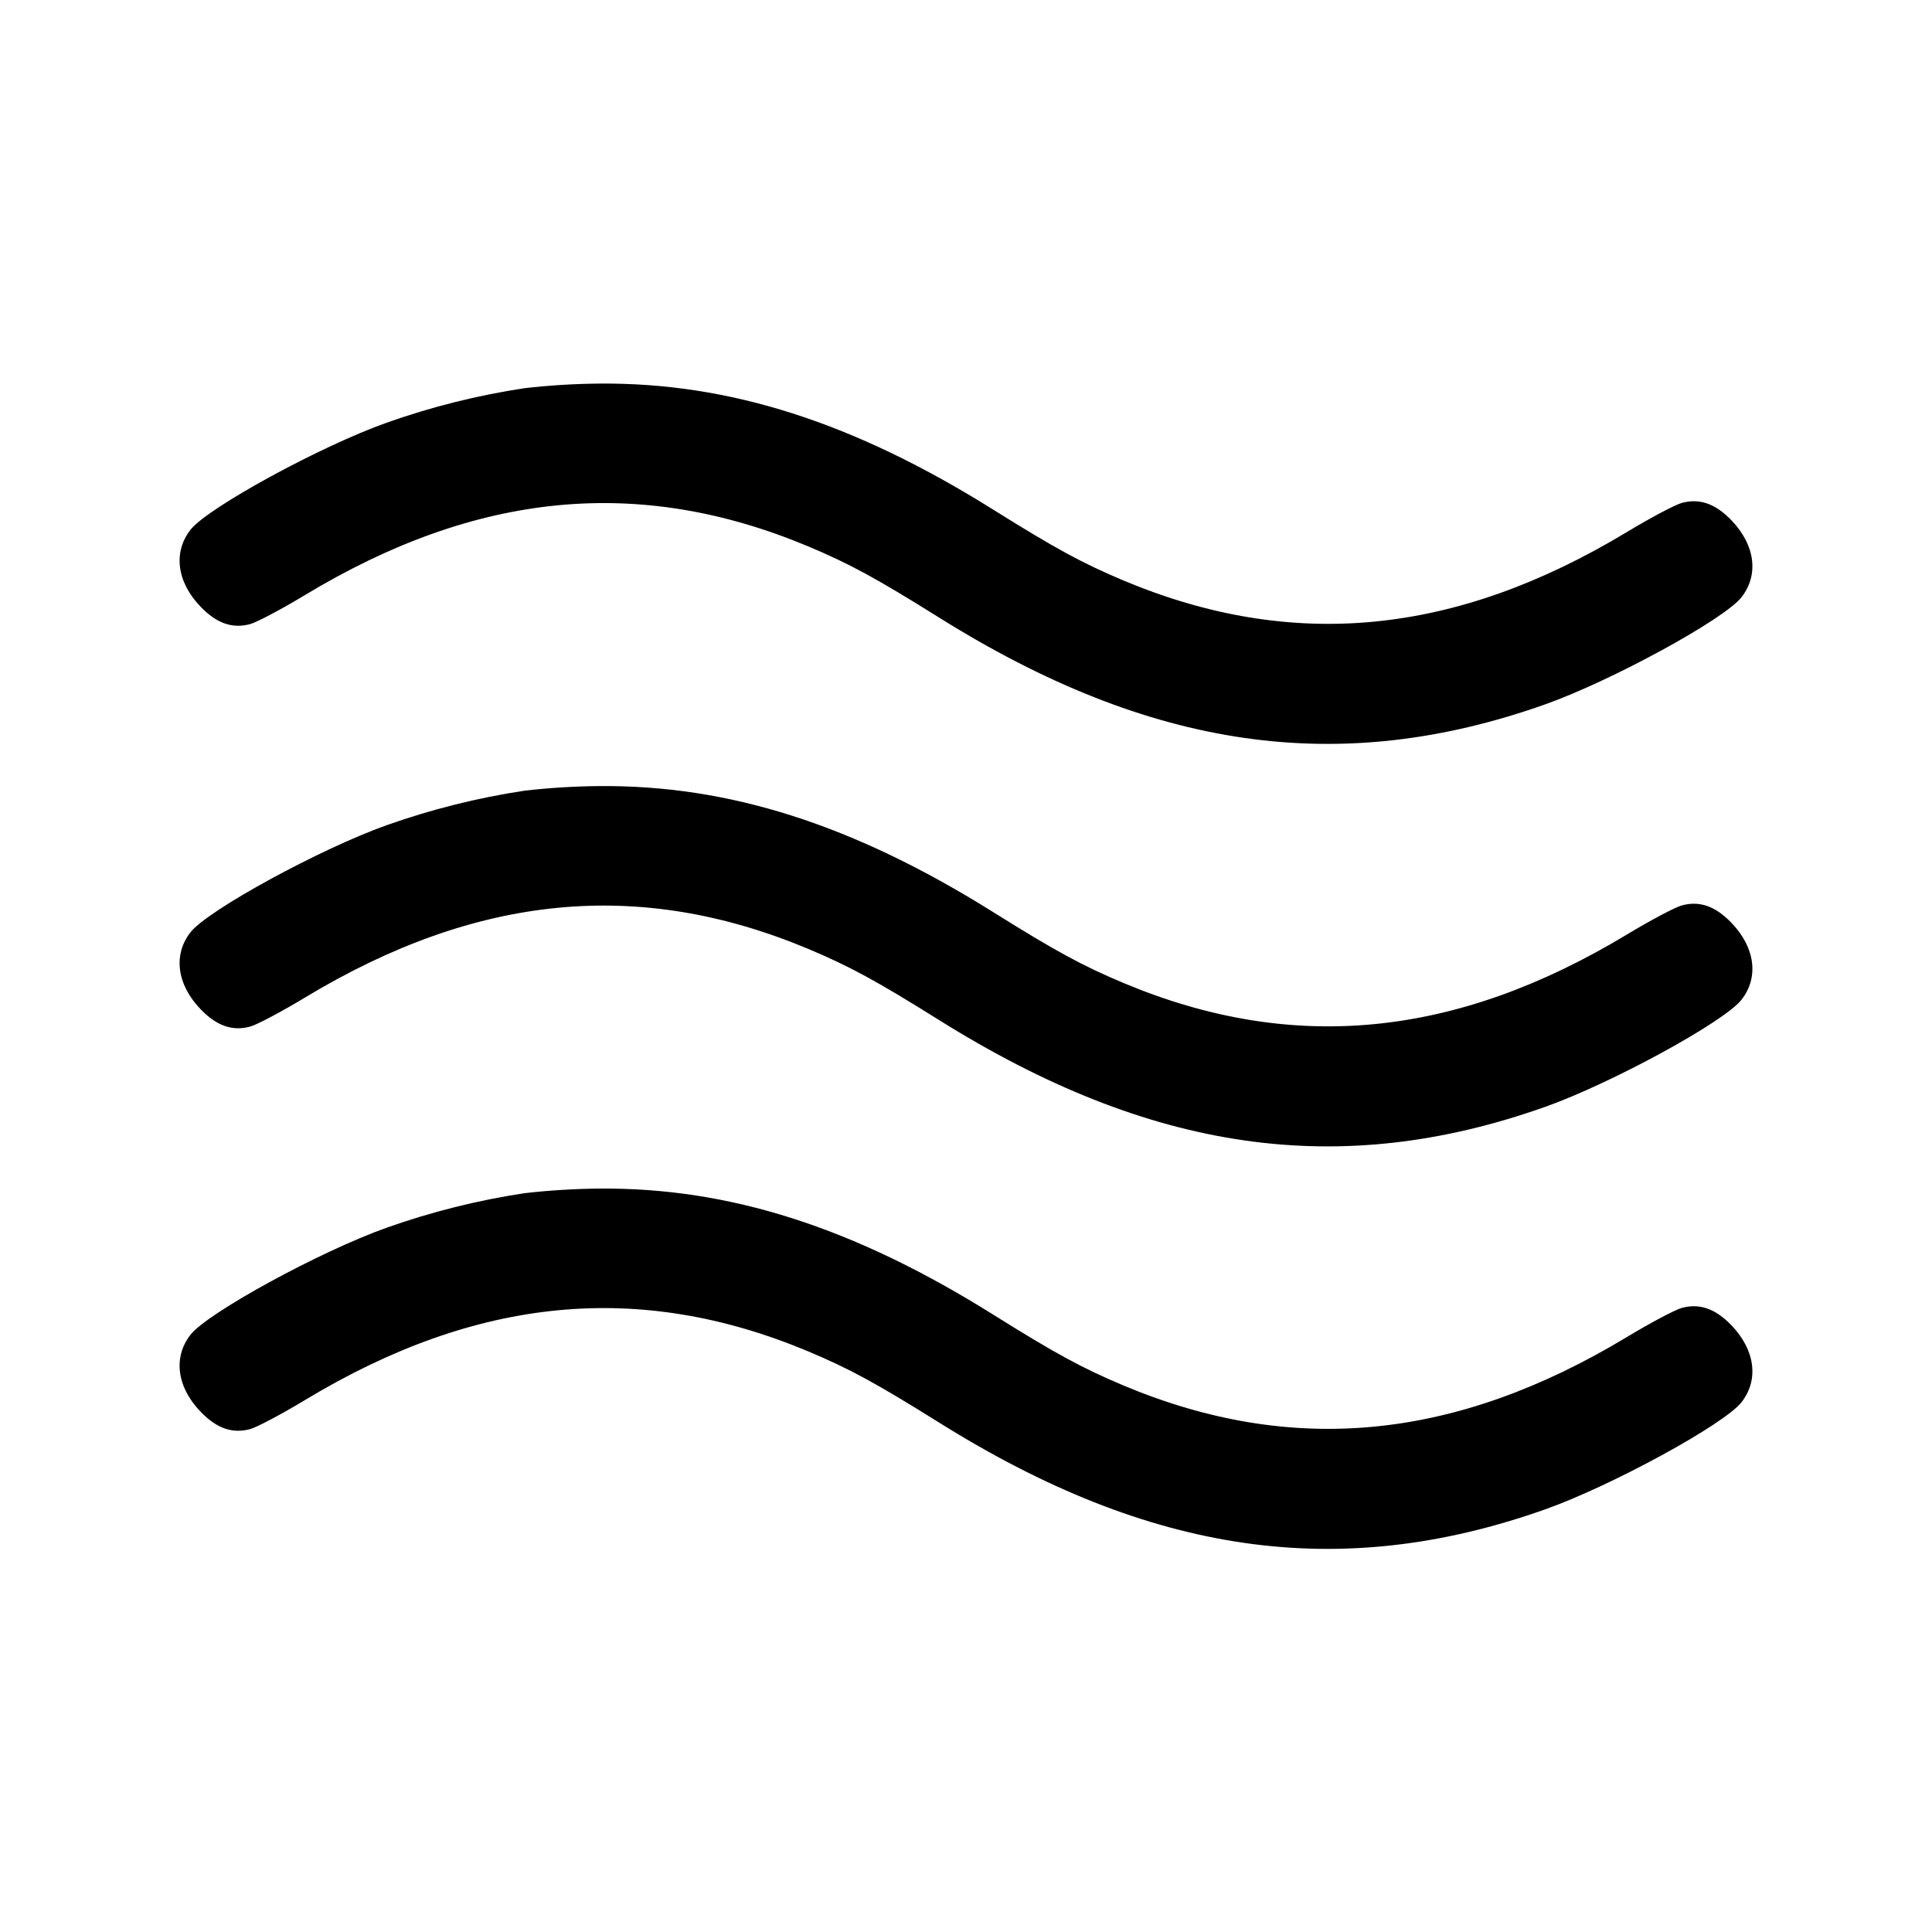
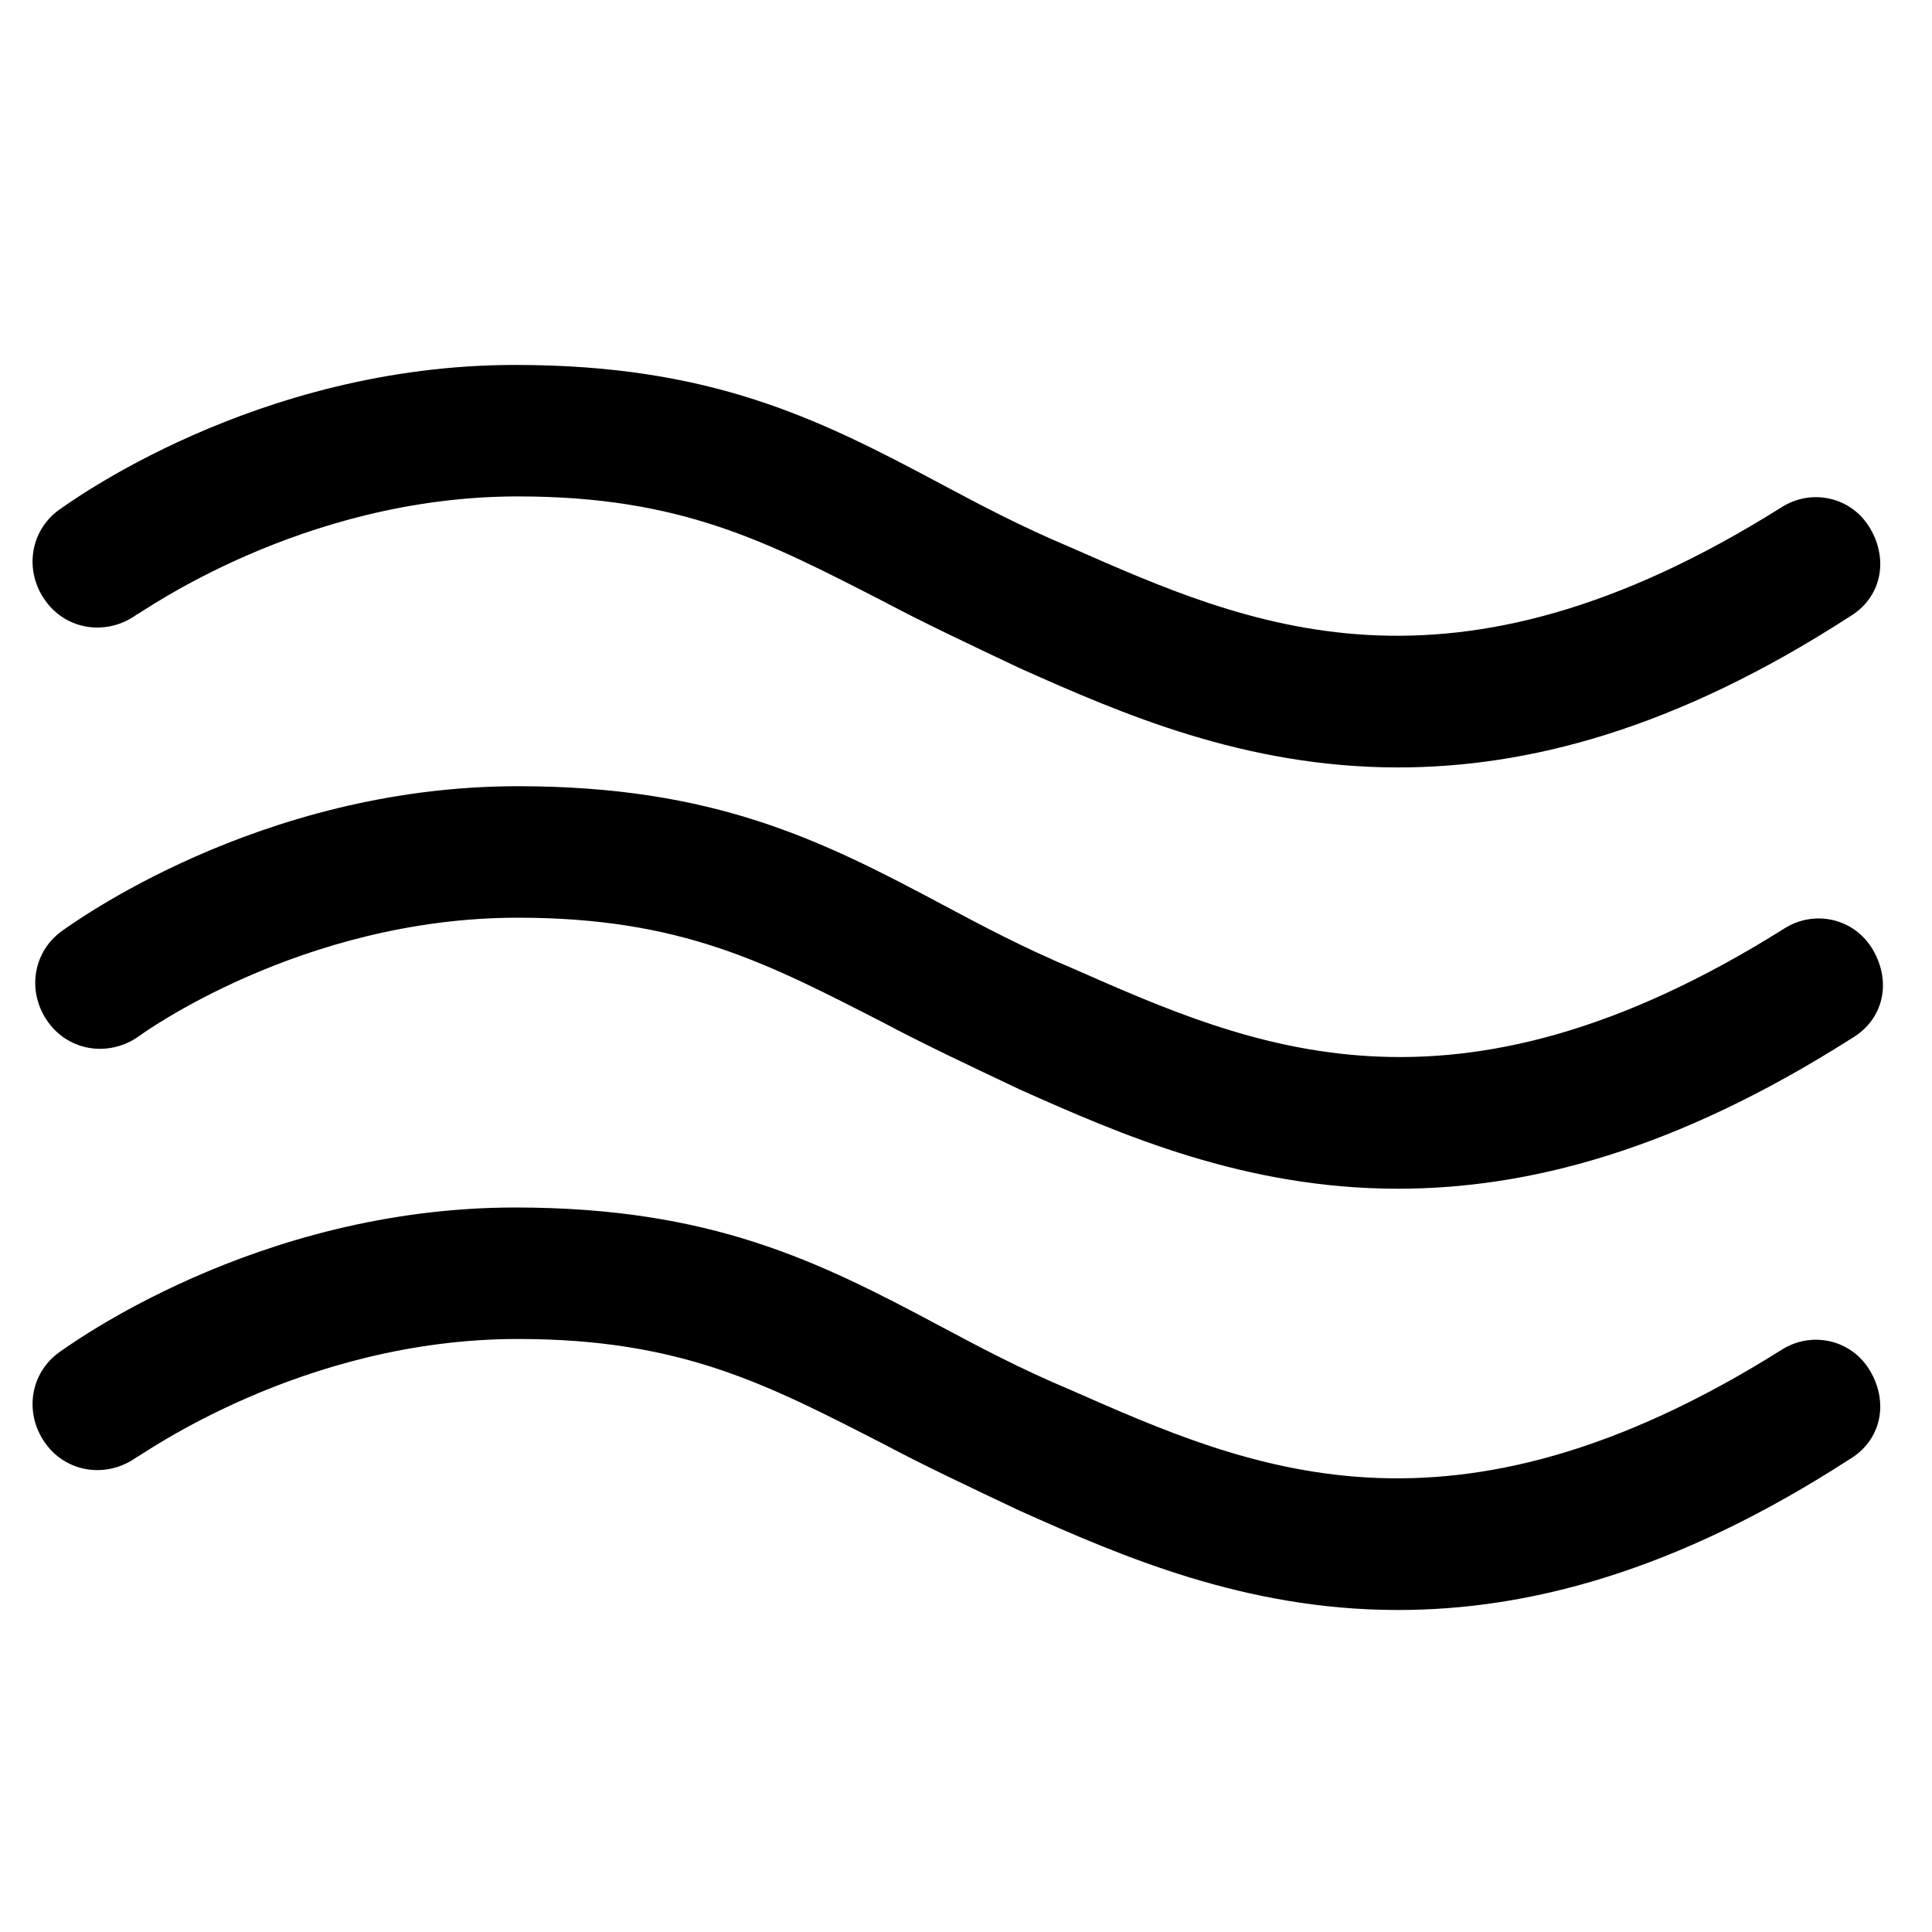
- <svg xmlns="http://www.w3.org/2000/svg" viewBox="0 0 24 24">
-   <path d="M6.517 4.822a9.28 9.28 0 0 0-1.714.429c-.822.292-2.219 1.054-2.435 1.328-.22.279-.172.651.124.958.2.208.397.276.618.215.082-.023.389-.185.68-.361 2.133-1.287 4.152-1.482 6.249-.604.512.215.844.395 1.621.881 2.635 1.65 4.984 1.987 7.537 1.081.822-.292 2.219-1.054 2.435-1.328.22-.279.172-.651-.124-.958-.2-.208-.397-.276-.618-.215-.082.023-.389.185-.68.361-2.131 1.286-4.154 1.481-6.249.604-.512-.215-.844-.395-1.621-.881-1.736-1.087-3.28-1.581-4.897-1.567a8.83 8.83 0 0 0-.926.057m0 5a9.28 9.28 0 0 0-1.714.429c-.822.292-2.219 1.054-2.435 1.328-.22.279-.172.651.124.958.2.208.397.276.618.215.082-.023.389-.185.68-.361 2.133-1.287 4.152-1.482 6.249-.604.512.215.844.395 1.621.881 2.635 1.65 4.984 1.987 7.537 1.081.822-.292 2.219-1.054 2.435-1.328.22-.279.172-.651-.124-.958-.2-.208-.397-.276-.618-.215-.082.023-.389.185-.68.361-2.131 1.286-4.154 1.481-6.249.604-.512-.215-.844-.395-1.621-.881-1.736-1.087-3.28-1.581-4.897-1.567a8.83 8.83 0 0 0-.926.057m0 5a9.28 9.28 0 0 0-1.714.429c-.822.292-2.219 1.054-2.435 1.328-.22.279-.172.651.124.958.2.208.397.276.618.215.082-.023.389-.185.68-.361 2.133-1.287 4.152-1.482 6.249-.604.512.215.844.395 1.621.881 2.635 1.65 4.984 1.987 7.537 1.081.822-.292 2.219-1.054 2.435-1.328.22-.279.172-.651-.124-.958-.2-.208-.397-.276-.618-.215-.082.023-.389.185-.68.361-2.131 1.286-4.154 1.481-6.249.604-.512-.215-.844-.395-1.621-.881-1.736-1.087-3.28-1.581-4.897-1.567a8.83 8.83 0 0 0-.926.057" />
+ <svg xmlns="http://www.w3.org/2000/svg" viewBox="0 0 72 72">
+   <path d="M52.1 28.6c-5.7 0-10.3-2-14.1-3.7-1.9-.9-3.6-1.7-5.1-2.5-4.3-2.2-7.5-3.9-13.6-3.9-8.1 0-14.1 4.4-14.2 4.4-1.1.8-2.6.6-3.4-.5-.8-1.1-.6-2.6.5-3.4.3-.2 7.3-5.4 17-5.4 7.3 0 11.3 2 15.8 4.4 1.5.8 3 1.6 4.9 2.4 6.6 2.9 14.1 6.3 26.5-1.5 1.1-.7 2.6-.4 3.3.8.7 1.2.4 2.6-.8 3.3-6.5 4.2-12 5.6-16.8 5.6ZM52.1 44.3c-5.7 0-10.3-2-14.1-3.7-1.9-.9-3.6-1.7-5.1-2.5-4.3-2.2-7.5-3.9-13.6-3.9-8.1 0-14.1 4.4-14.1 4.4-1.1.8-2.6.6-3.4-.5-.8-1.1-.6-2.6.5-3.4.3-.2 7.3-5.4 17-5.4 7.3 0 11.3 2 15.8 4.4 1.5.8 3 1.6 4.9 2.4 6.6 2.9 14.1 6.3 26.5-1.5 1.1-.7 2.6-.4 3.3.8.7 1.2.4 2.6-.8 3.3-6.6 4.2-12.1 5.6-16.9 5.6ZM52.1 60c-5.7 0-10.3-2-14.1-3.7-1.9-.9-3.6-1.7-5.1-2.5-4.3-2.2-7.5-3.9-13.6-3.9-8.1 0-14.1 4.4-14.2 4.4-1.1.8-2.6.6-3.4-.5-.8-1.1-.6-2.6.5-3.4C2.5 50.2 9.5 45 19.2 45c7.3 0 11.3 2 15.8 4.4 1.5.8 3 1.6 4.9 2.4 6.6 2.9 14.1 6.3 26.5-1.5 1.1-.7 2.6-.4 3.3.8.7 1.2.4 2.6-.8 3.3-6.5 4.2-12 5.6-16.8 5.6Z" />
</svg>
